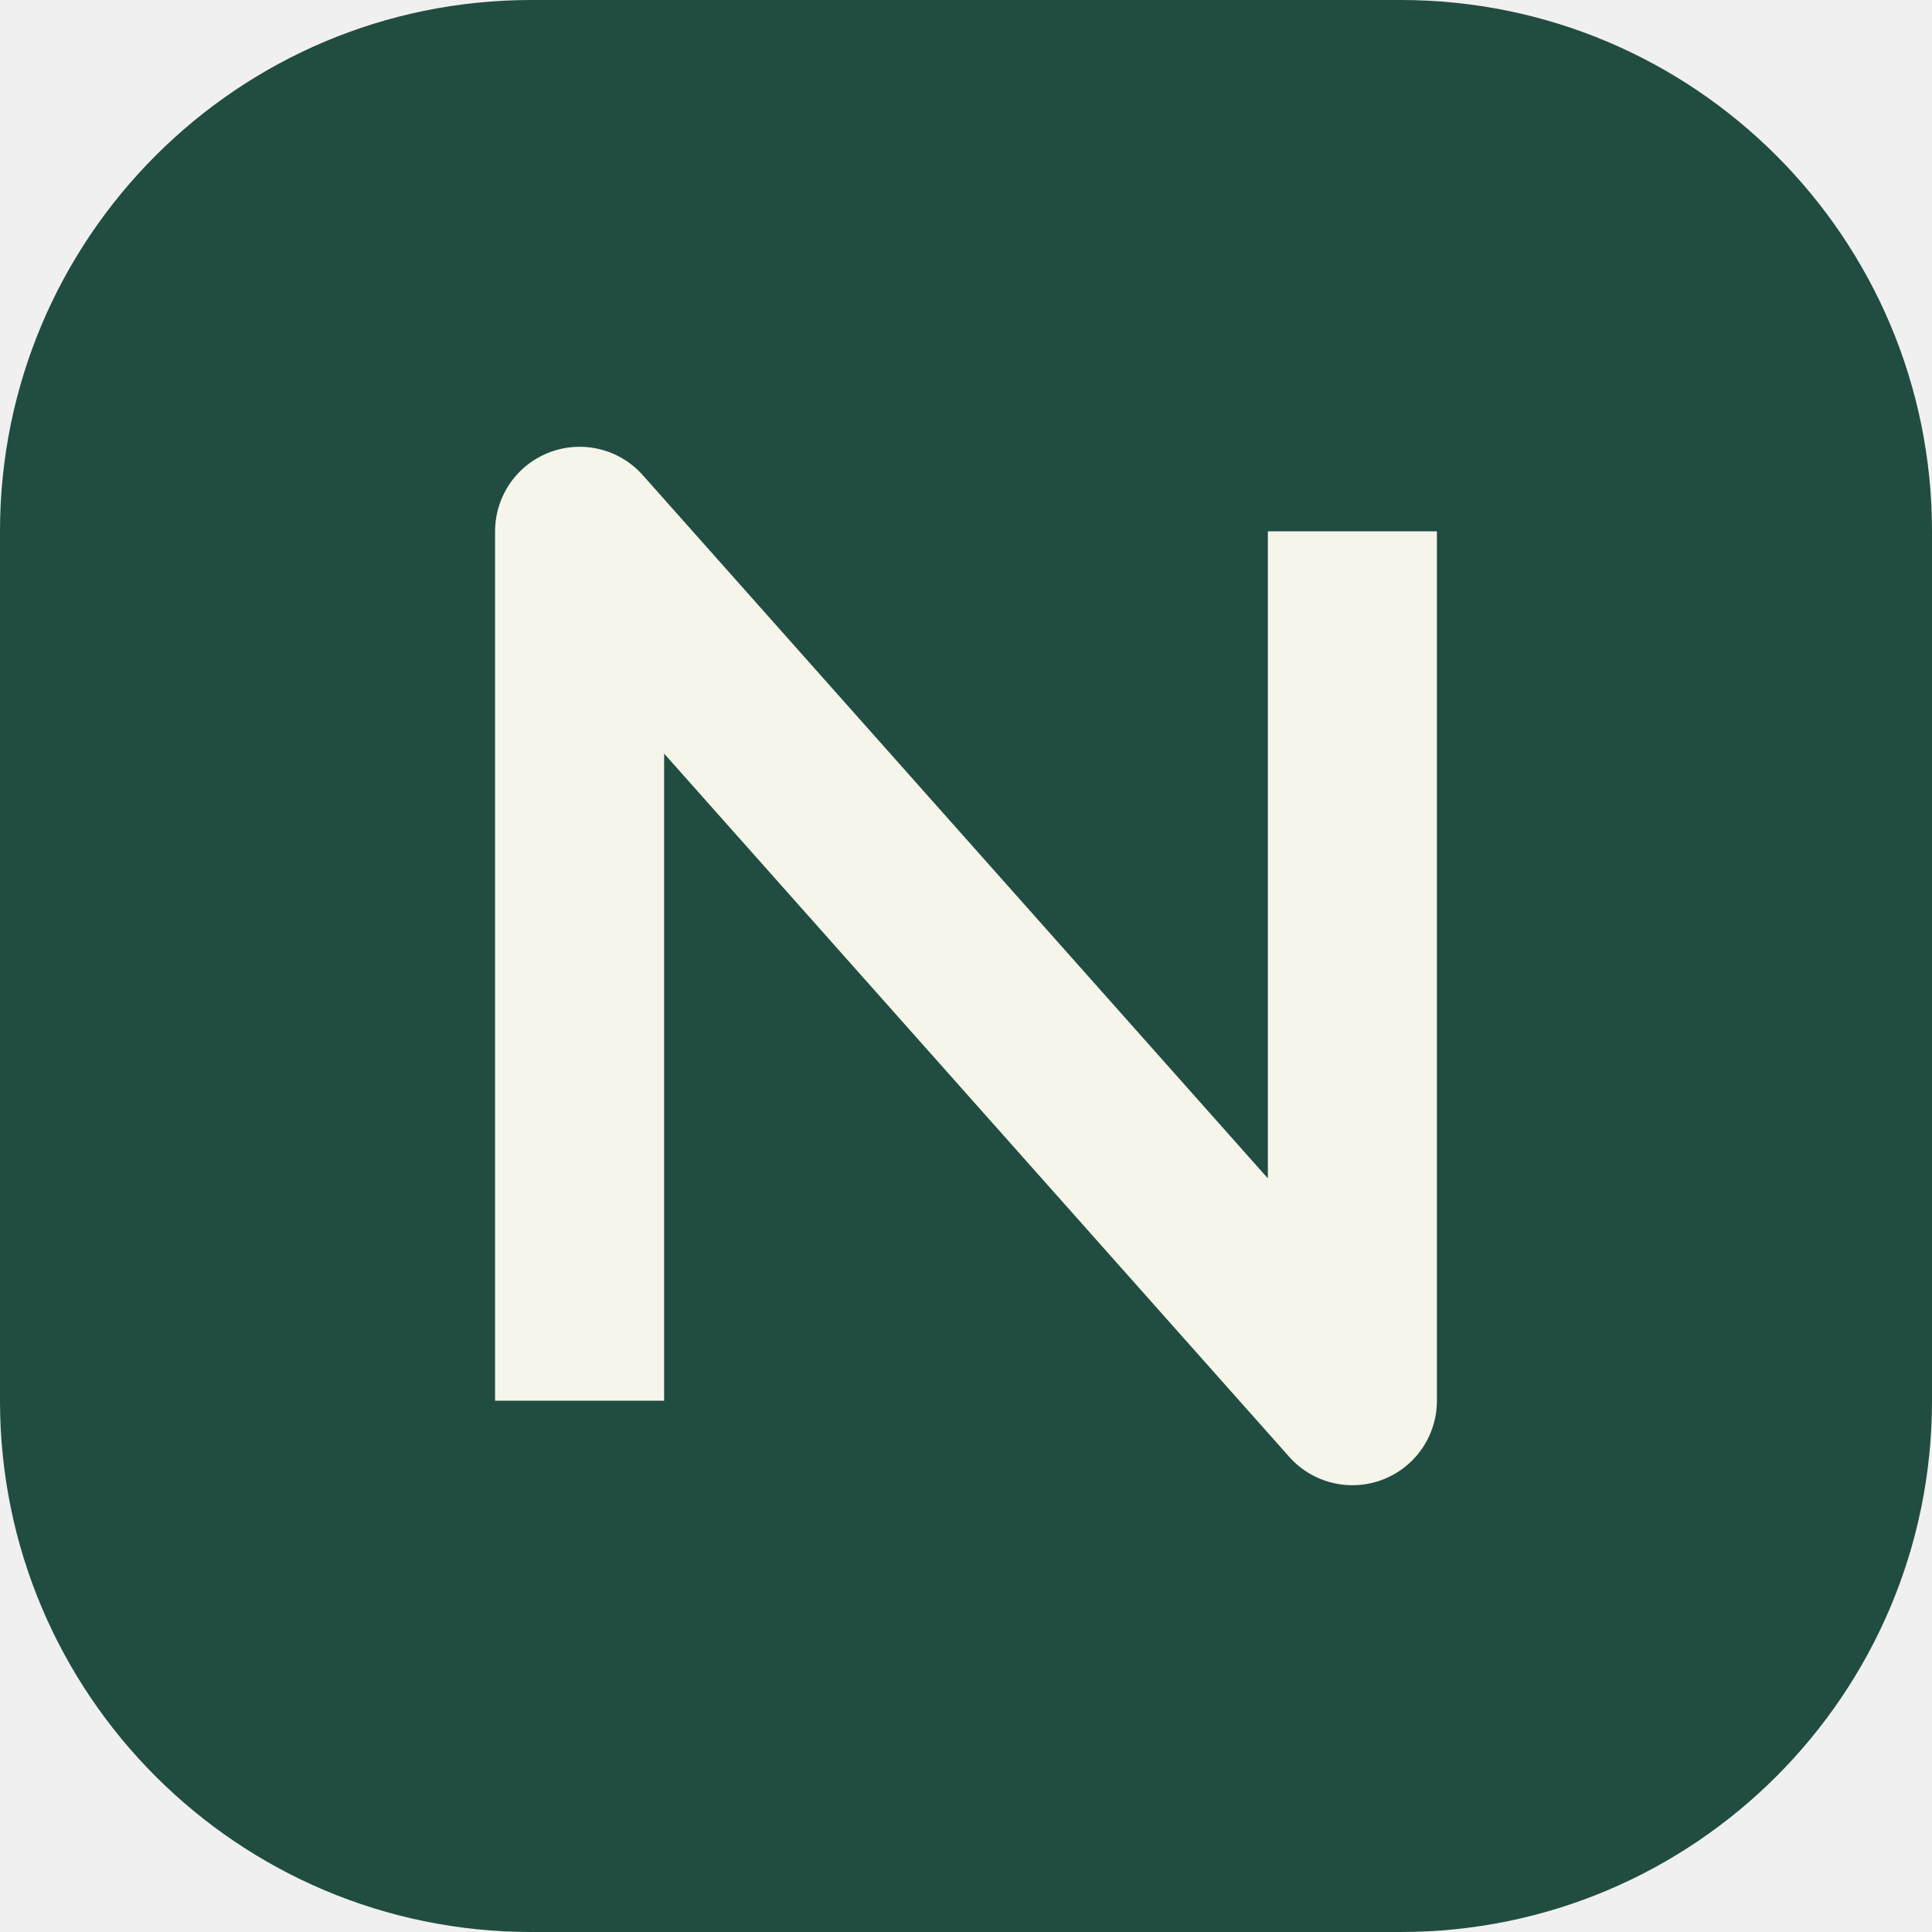
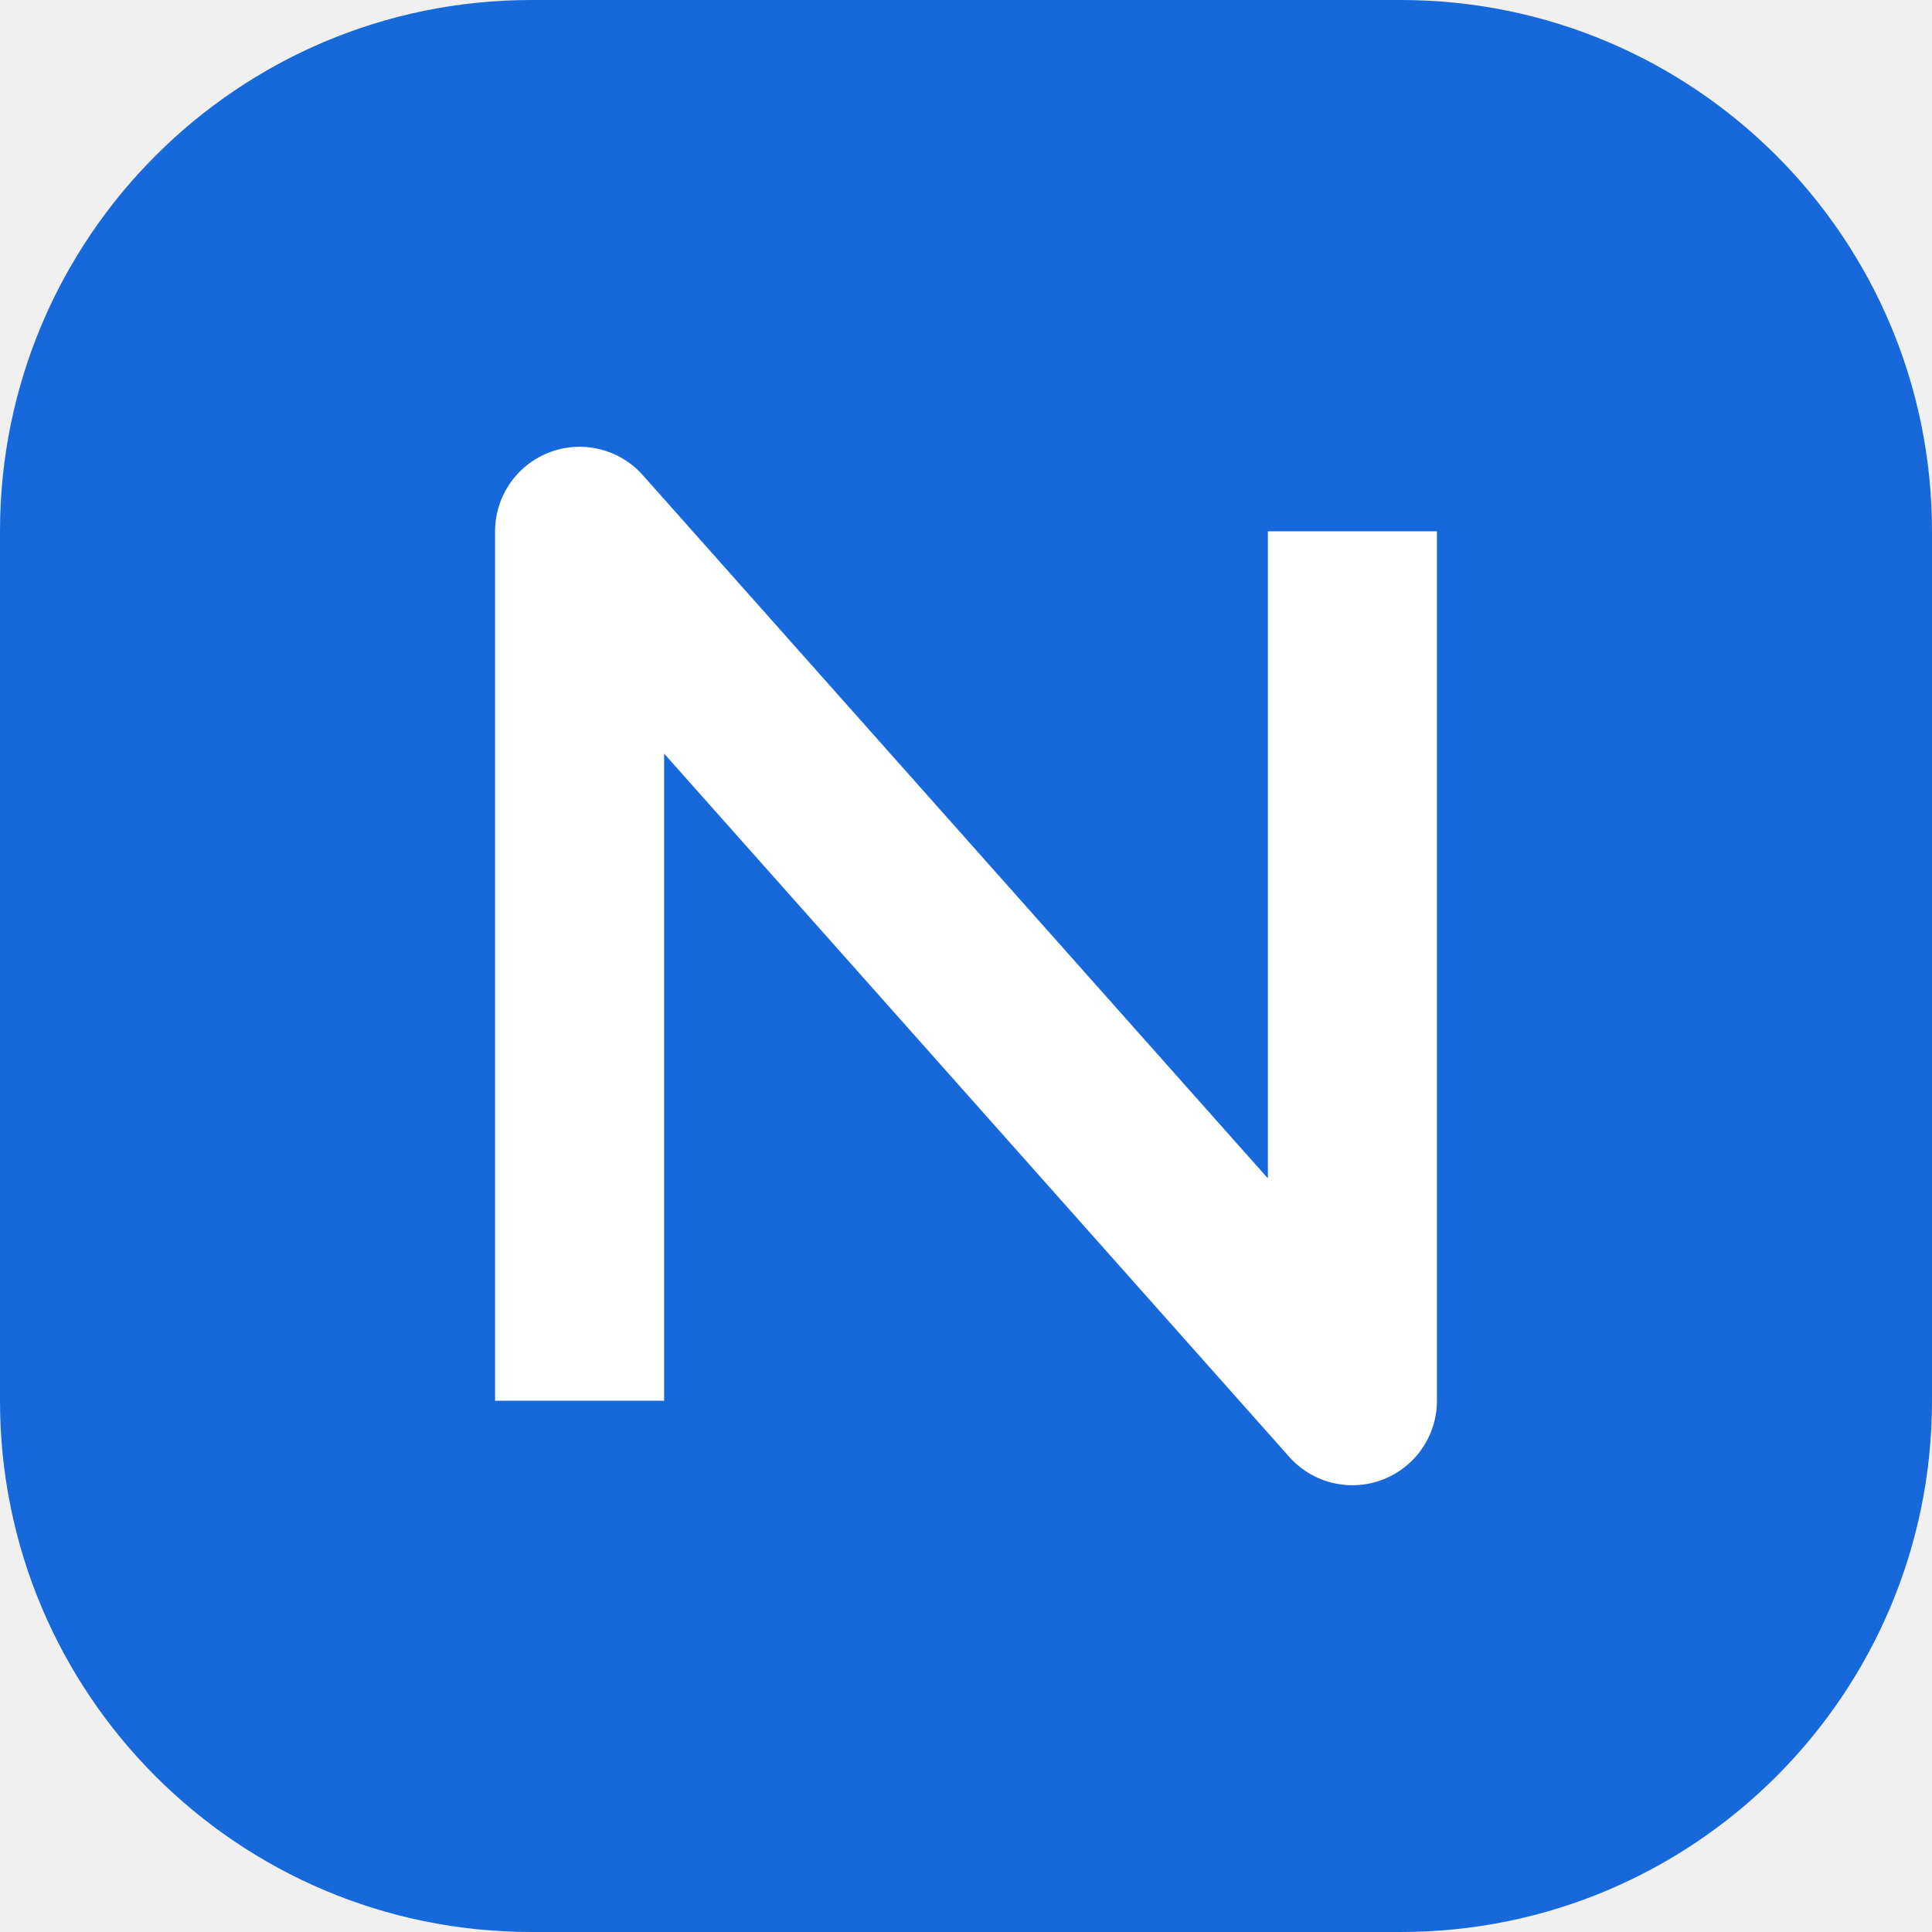
<svg xmlns="http://www.w3.org/2000/svg" viewBox="0 0 40 40">
-   <rect width="40" height="40" rx="11" fill="#214c41" />
-   <path d="M12 29V11l16 18V11" fill="none" stroke="#f5f5e9" stroke-width="3.5" stroke-linejoin="round" />
+   <rect width="40" height="40" rx="11" fill="#1769db" />
+   <path d="M12 29V11l16 18V11" fill="none" stroke="#fff" stroke-width="3.5" stroke-linejoin="round" />
</svg>
